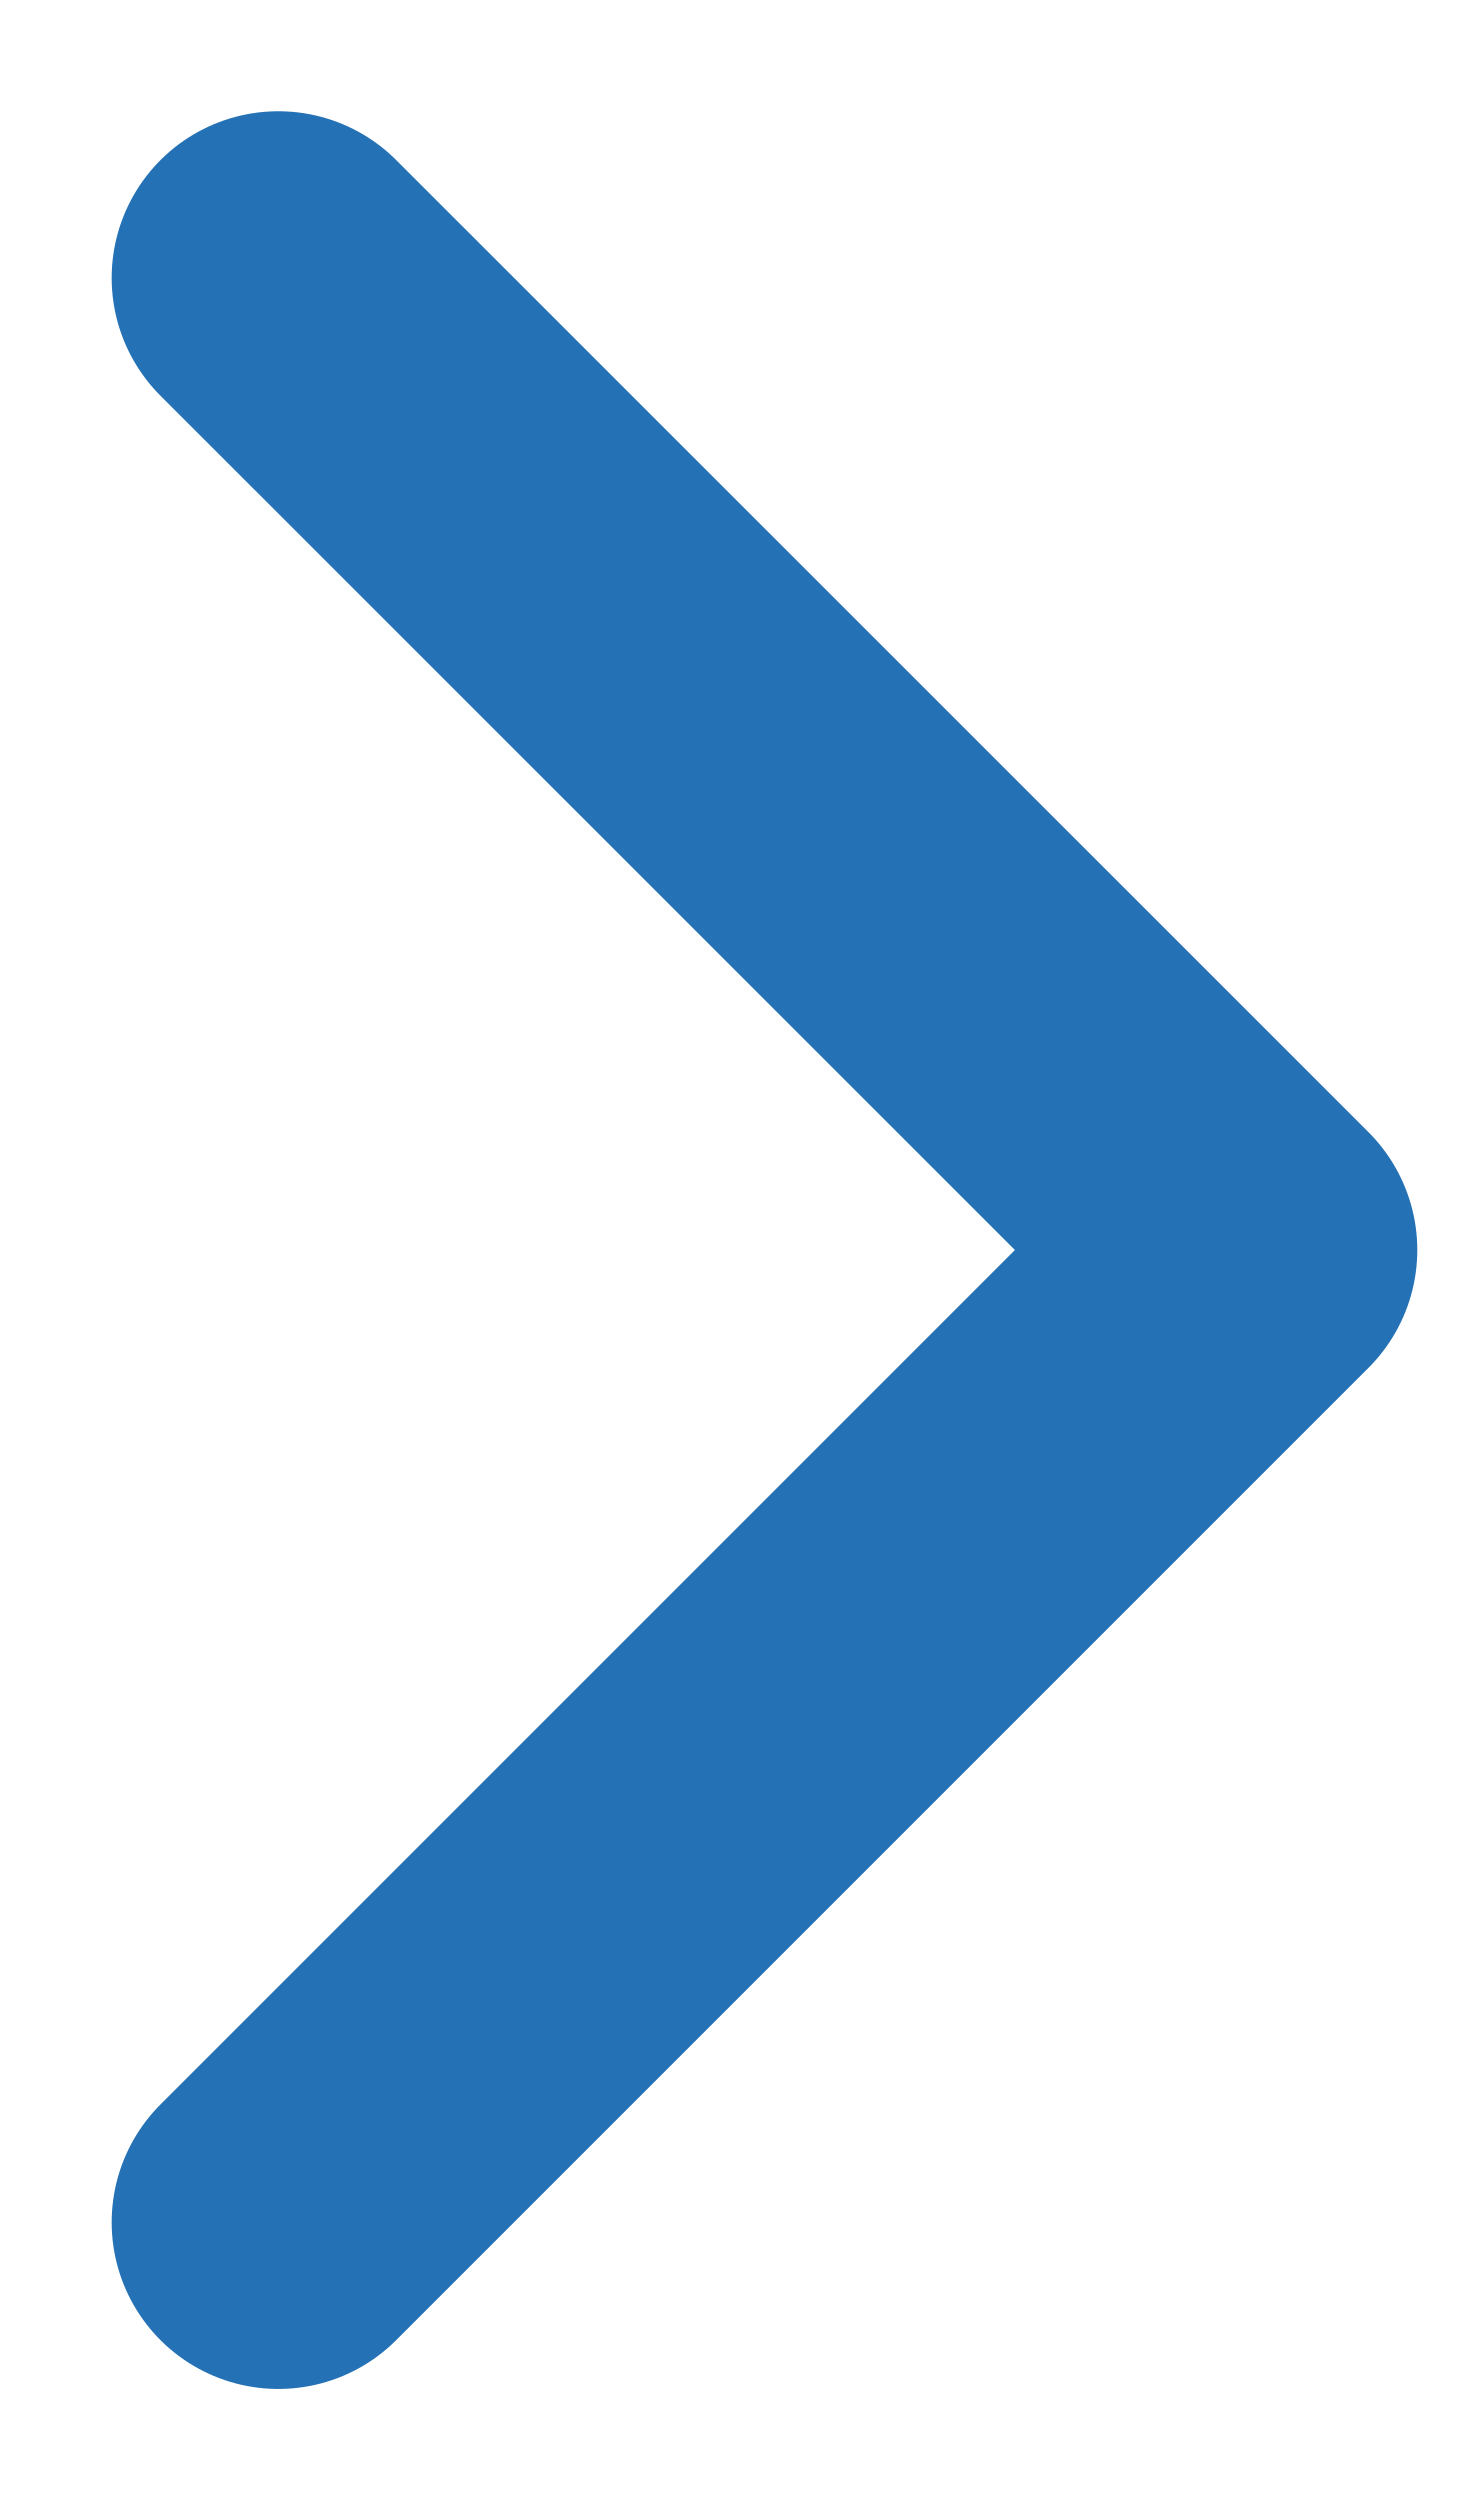
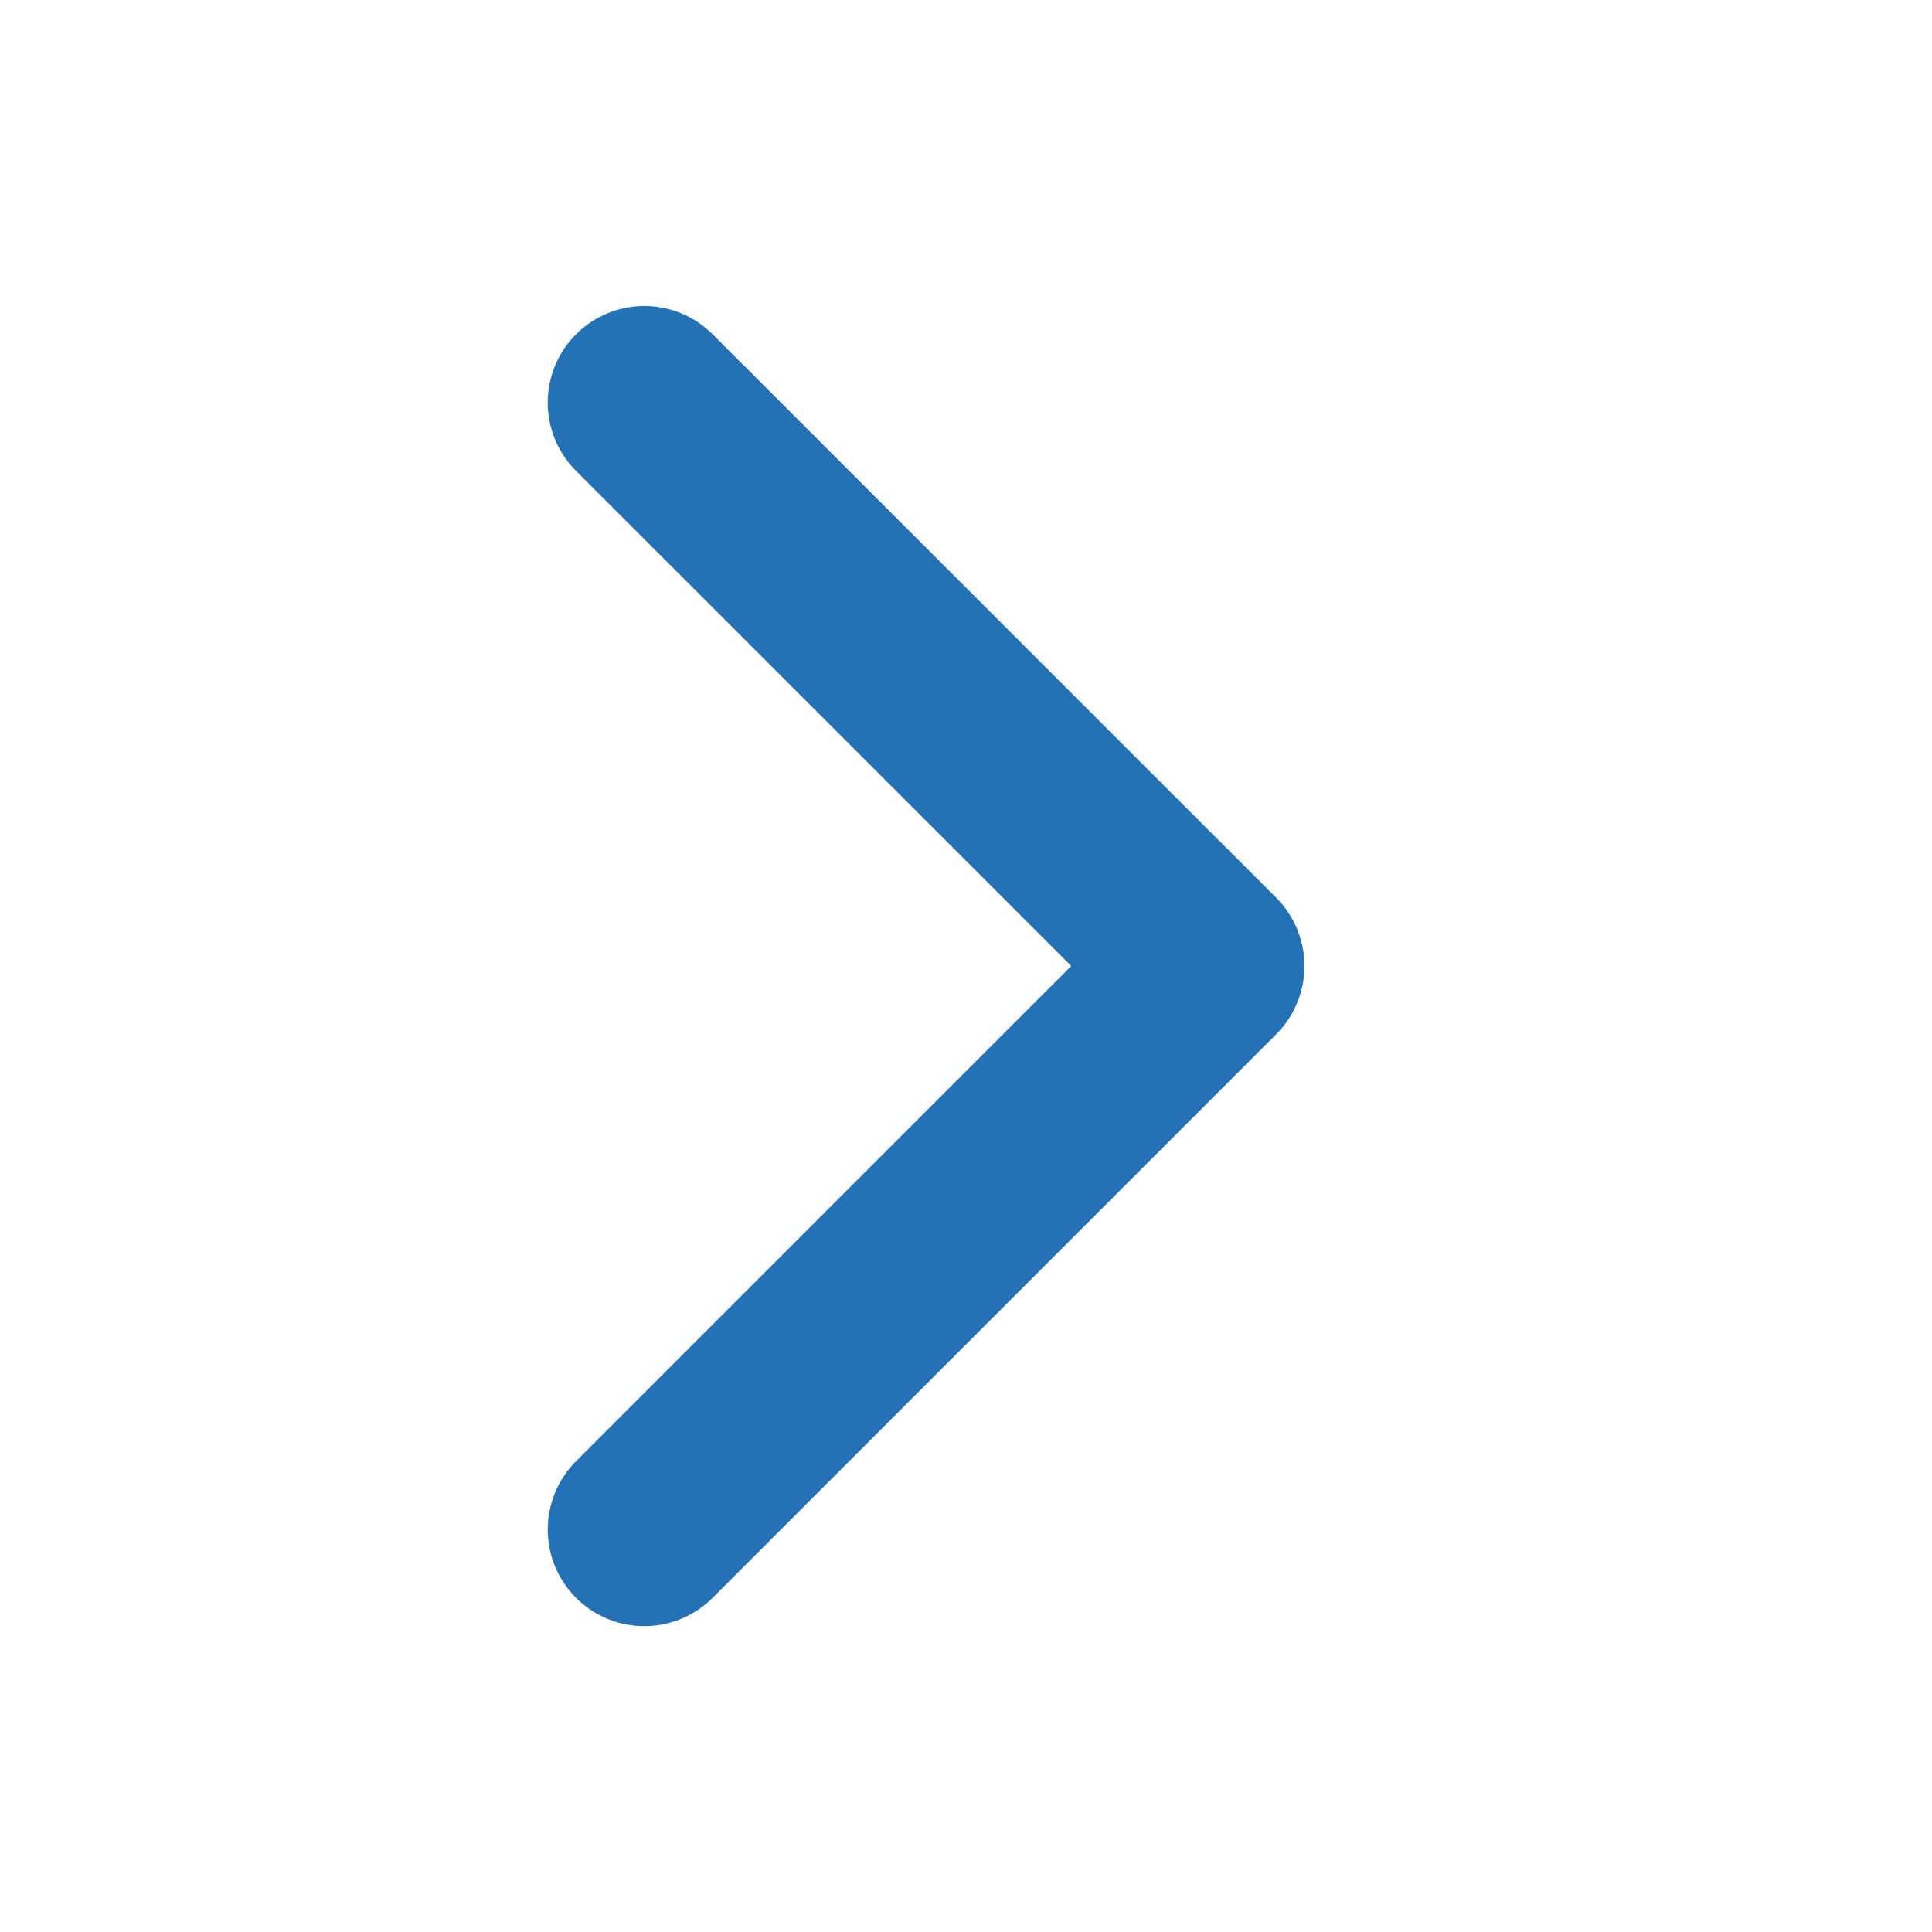
- <svg xmlns="http://www.w3.org/2000/svg" width="7" height="12" viewBox="0 0 7 12" fill="none">
-   <path d="M1.336 10.667L6.003 6L1.336 1.334" stroke="#2471B5" stroke-width="1.6" stroke-linecap="round" stroke-linejoin="round" />
+ <svg xmlns="http://www.w3.org/2000/svg" width="16" height="16" viewBox="0 0 16 16" fill="none">
+   <path d="M5.336 12.667L10.003 8L5.336 3.334" stroke="#2471B5" stroke-width="1.6" stroke-linecap="round" stroke-linejoin="round" />
</svg>
